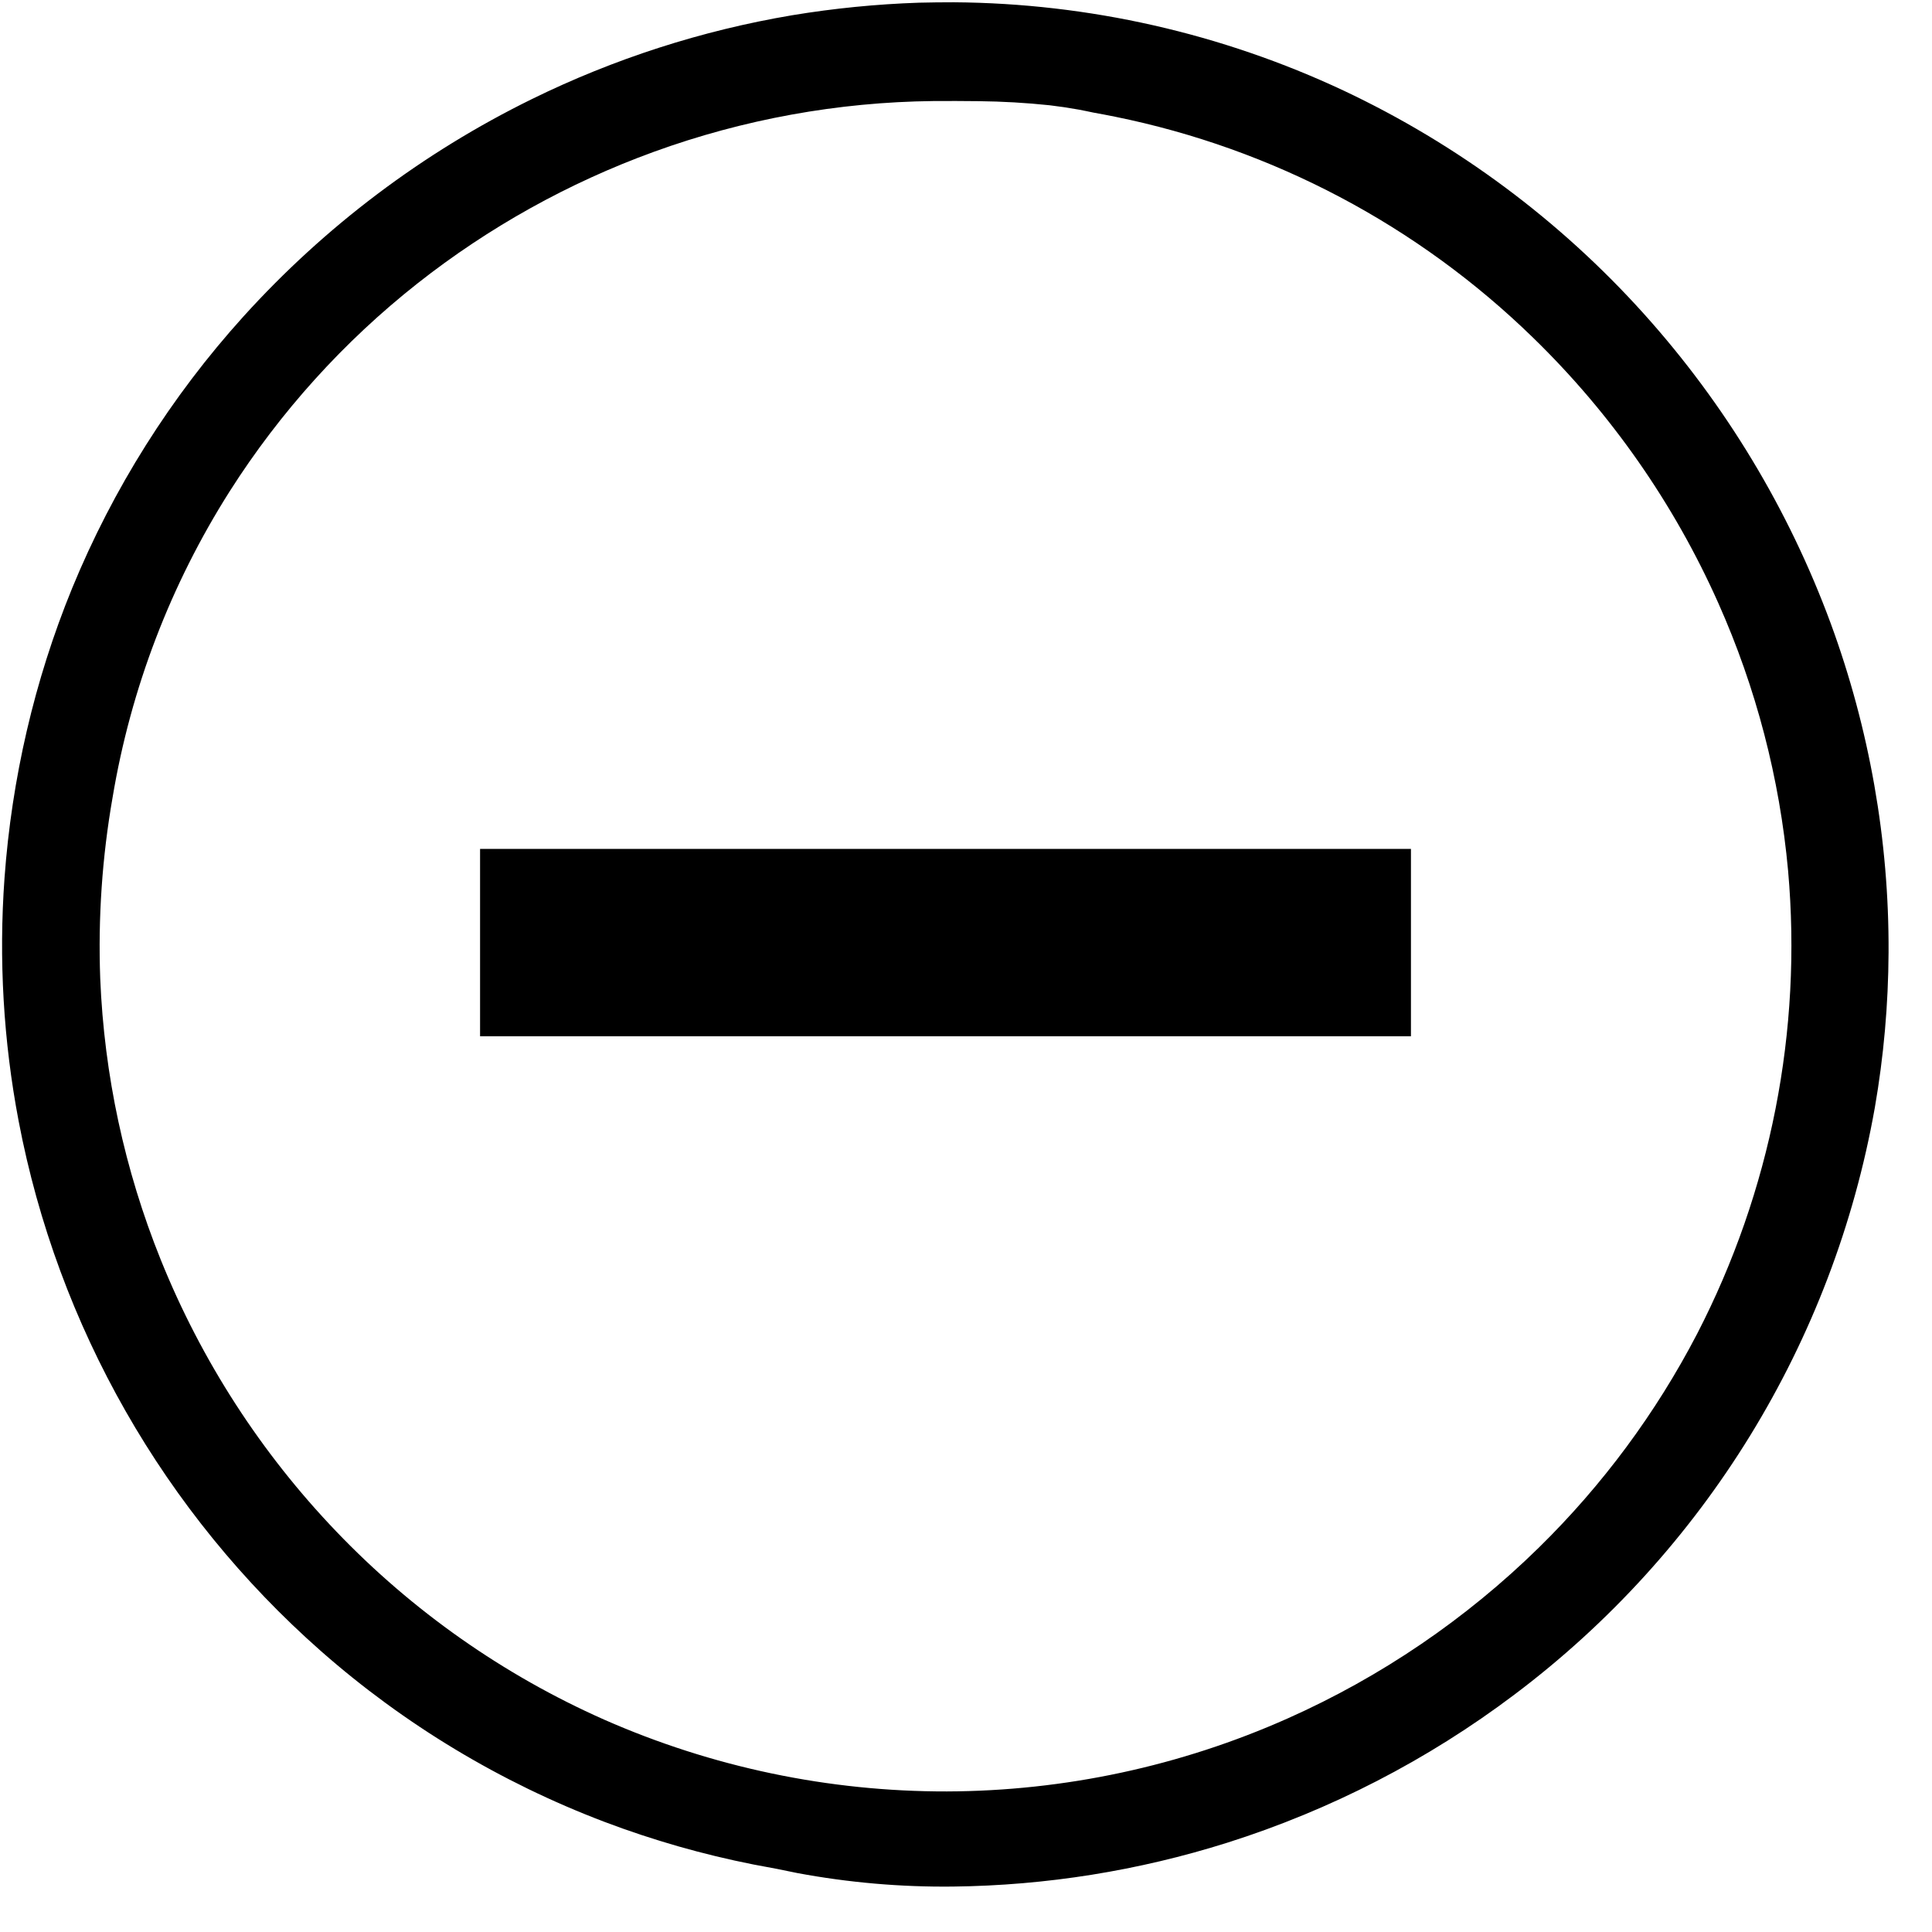
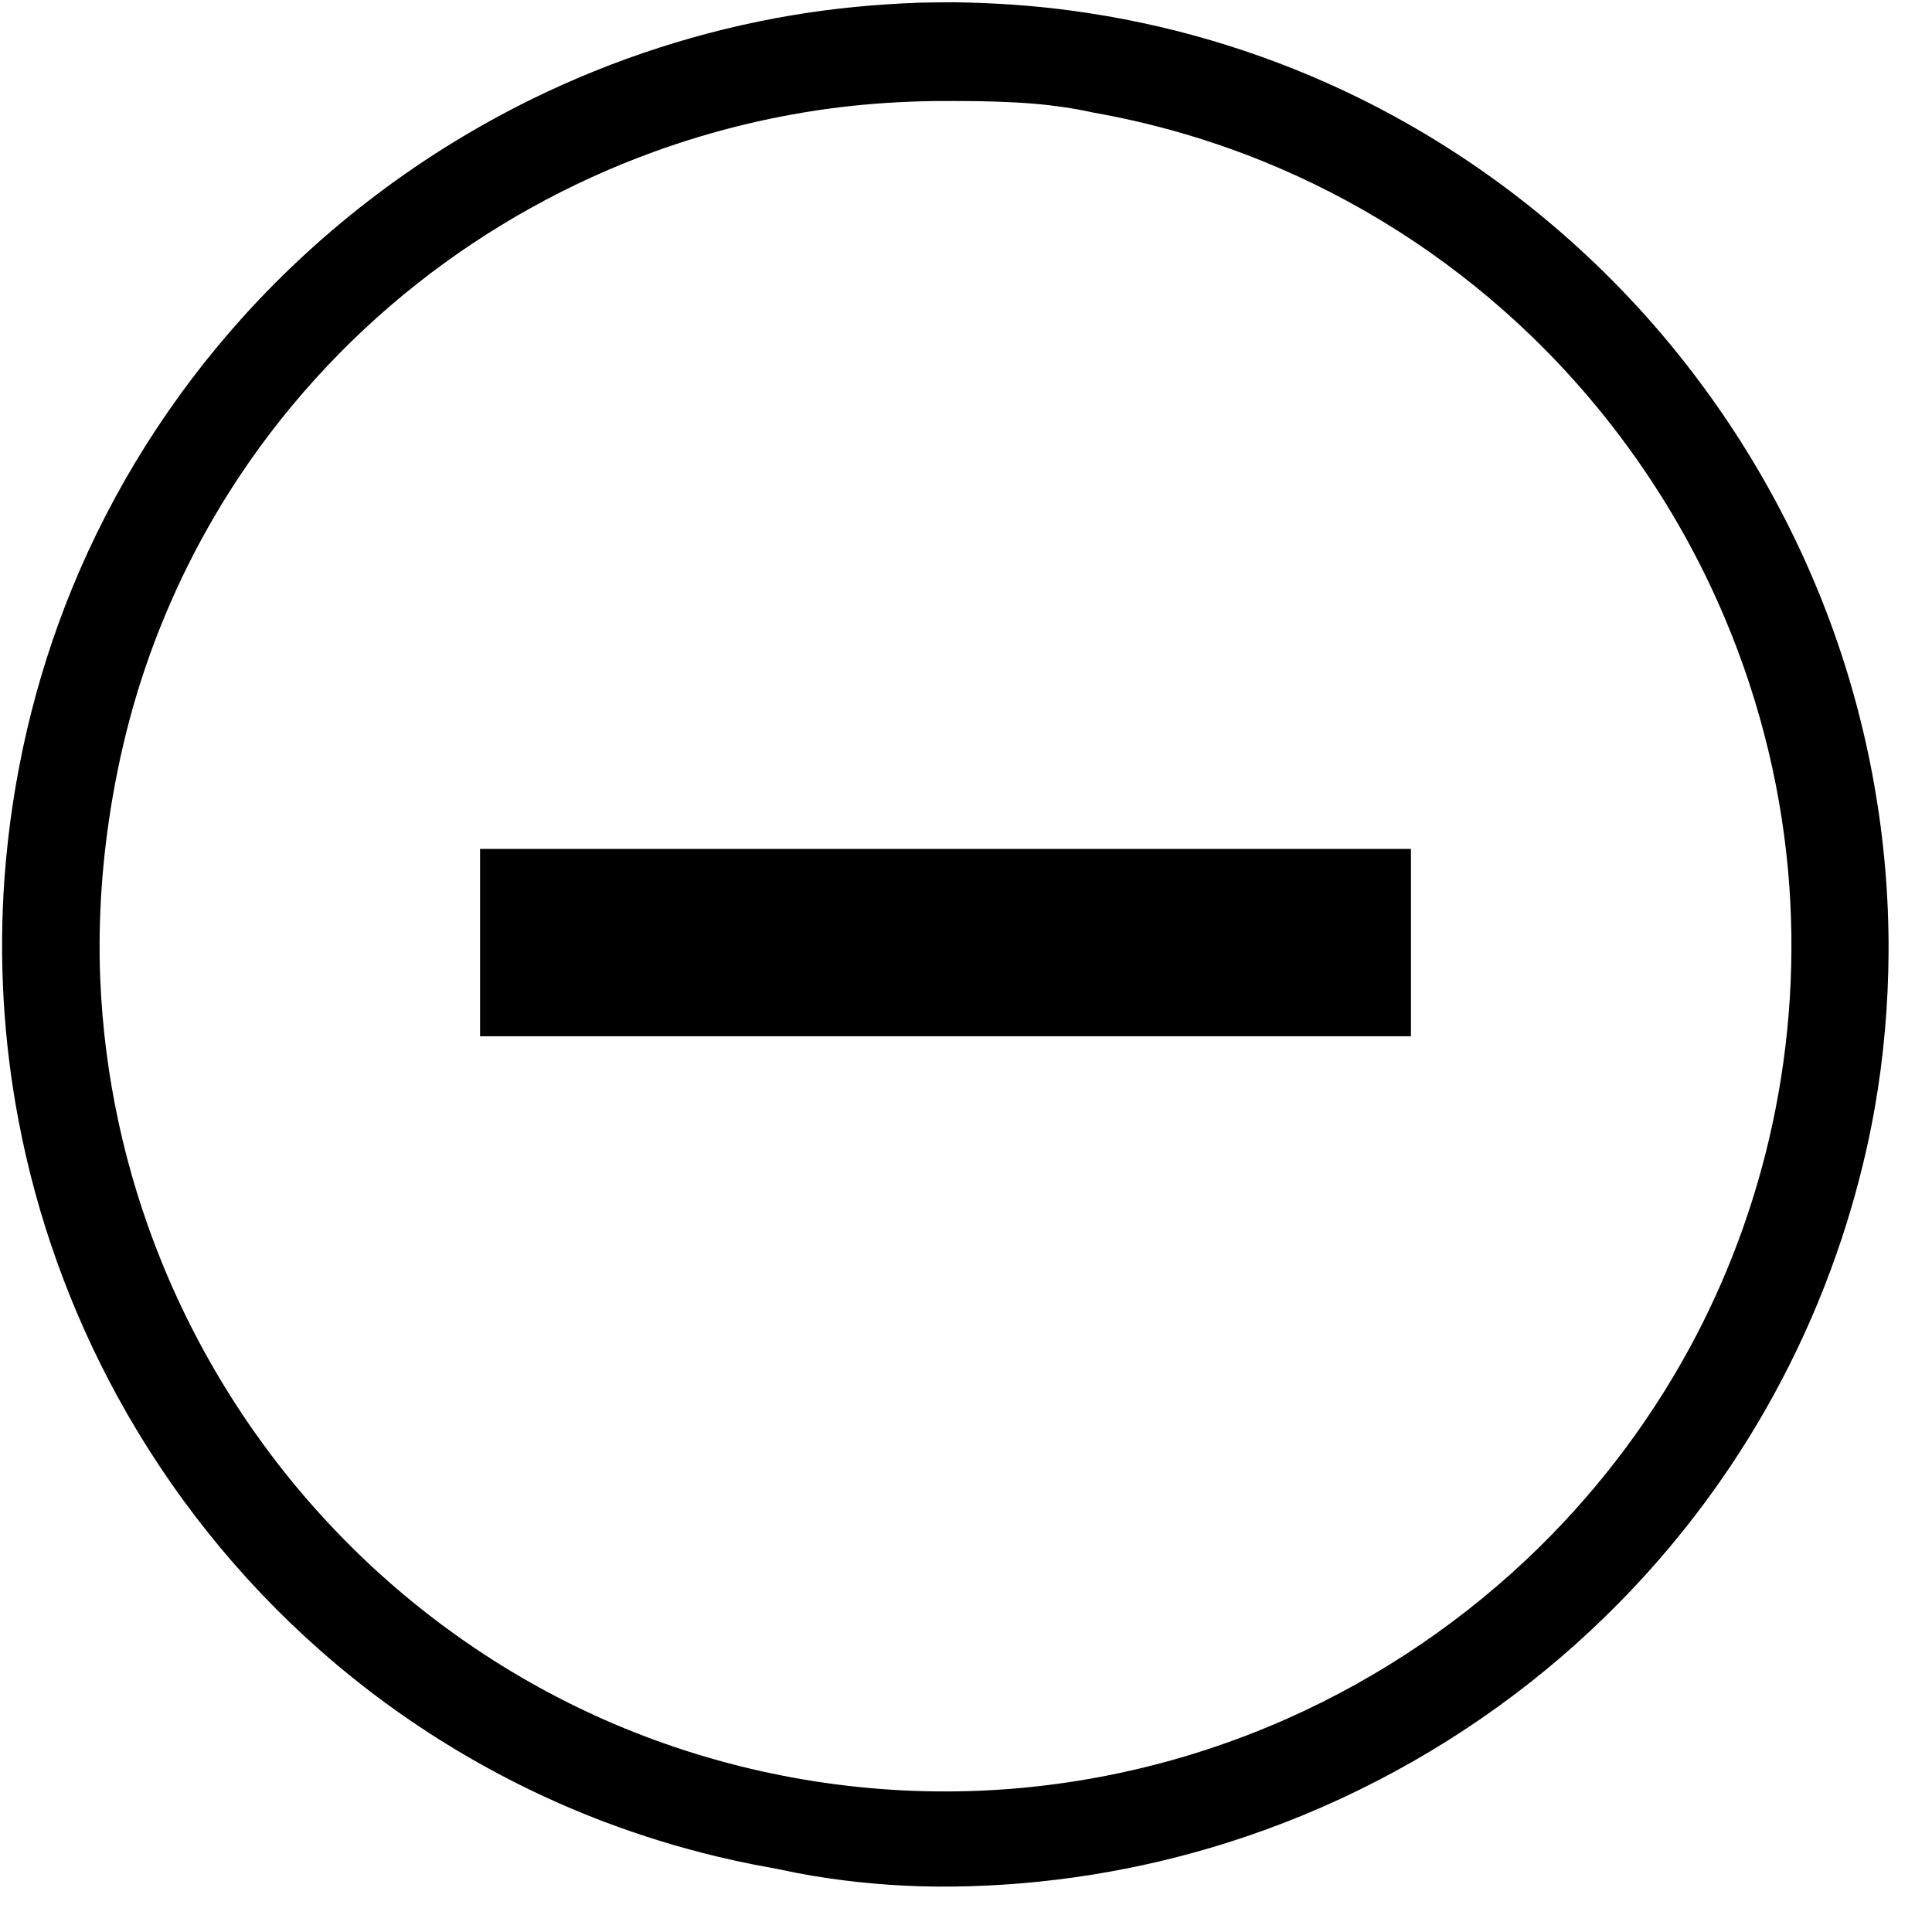
<svg xmlns="http://www.w3.org/2000/svg" viewBox="0 0 33 33" fill-rule="evenodd" clip-rule="evenodd" stroke-linejoin="round" stroke-miterlimit="1.414">
  <g fill="currentColor" fill-rule="nonzero">
-     <path d="M8.2 14.5h15.9v3.2H8.2z" />
-     <path d="M16.294.039a15.935 15.935 0 0 1 6.653 1.507 16.175 16.175 0 0 1 5.136 3.819 16.383 16.383 0 0 1 3.187 5.283c.66 1.796.998 3.707.988 5.621a15.943 15.943 0 0 1-.235 2.653 16.054 16.054 0 0 1-6.161 10.027 16.32 16.32 0 0 1-4.9 2.526 16.179 16.179 0 0 1-4.683.749 13.679 13.679 0 0 1-2.661-.231c-.114-.022-.228-.048-.342-.07-.135-.027-.271-.049-.406-.076a15.92 15.92 0 0 1-2.542-.727A15.836 15.836 0 0 1 5.48 28.2a16.083 16.083 0 0 1-5.162-9.053 16.033 16.033 0 0 1-.241-4.149c.123-1.696.51-3.374 1.154-4.948a15.976 15.976 0 0 1 2.926-4.643 16.378 16.378 0 0 1 4.927-3.714A16.203 16.203 0 0 1 13.527.261a16.74 16.74 0 0 1 2.167-.215c.2-.005.4-.007.6-.007zm-.354 1.687a14.453 14.453 0 0 0-4.774.868A14.562 14.562 0 0 0 7.132 4.84a14.288 14.288 0 0 0-3.208 3.551 14.097 14.097 0 0 0-2.001 5.23 14.76 14.76 0 0 0-.211 3.092 14.42 14.42 0 0 0 1.034 4.805 14.6 14.6 0 0 0 2.999 4.642 14.425 14.425 0 0 0 4.573 3.212 14.448 14.448 0 0 0 5.855 1.227 14.423 14.423 0 0 0 5.826-1.249 14.624 14.624 0 0 0 4.286-2.916 14.454 14.454 0 0 0 2.702-3.649 14.458 14.458 0 0 0 1.555-7.912 14.447 14.447 0 0 0-1.192-4.572 14.626 14.626 0 0 0-3.163-4.532 14.304 14.304 0 0 0-7.144-3.776c-.183-.038-.184-.035-.367-.07-.084-.017-.167-.036-.252-.051a8.115 8.115 0 0 0-.496-.074 12.9 12.9 0 0 0-1.213-.07 40.043 40.043 0 0 0-.775-.002z" />
+     <path d="M8.2 14.5H24.1V17.7H8.2z" />
+     <path d="M16.294,0.039c0.675,0.009 1.349,0.053 2.018,0.144c1.603,0.216 3.171,0.676 4.635,1.363c1.946,0.913 3.699,2.222 5.136,3.819c1.384,1.539 2.472,3.34 3.187,5.283c0.66,1.796 0.998,3.707 0.988,5.621c-0.005,0.888 -0.082,1.778 -0.235,2.653c-0.117,0.666 -0.28,1.325 -0.481,1.971c-0.46,1.476 -1.133,2.883 -1.995,4.167c-1,1.49 -2.252,2.809 -3.685,3.889c-1.475,1.112 -3.139,1.97 -4.9,2.526c-1.513,0.478 -3.096,0.731 -4.683,0.749c-0.712,0.008 -1.425,-0.039 -2.13,-0.142c-0.178,-0.026 -0.354,-0.055 -0.531,-0.089c-0.114,-0.022 -0.228,-0.048 -0.342,-0.07c-0.135,-0.027 -0.271,-0.049 -0.406,-0.076c-0.202,-0.04 -0.404,-0.084 -0.605,-0.132c-0.657,-0.157 -1.305,-0.356 -1.937,-0.595c-1.775,-0.672 -3.424,-1.666 -4.848,-2.92c-1.397,-1.229 -2.575,-2.704 -3.468,-4.336c-0.806,-1.471 -1.381,-3.069 -1.694,-4.717c-0.26,-1.365 -0.341,-2.763 -0.241,-4.149c0.123,-1.696 0.51,-3.374 1.154,-4.948c0.697,-1.702 1.693,-3.278 2.926,-4.643c1.387,-1.536 3.069,-2.802 4.927,-3.714c1.402,-0.688 2.903,-1.173 4.443,-1.432c0.717,-0.121 1.44,-0.188 2.167,-0.215c0.2,-0.005 0.4,-0.007 0.6,-0.007Zm-0.354,1.687c-0.53,0.009 -1.059,0.041 -1.586,0.105c-1.087,0.132 -2.158,0.389 -3.188,0.763c-1.453,0.528 -2.82,1.289 -4.034,2.246c-1.258,0.993 -2.349,2.197 -3.208,3.551c-0.683,1.077 -1.218,2.245 -1.587,3.465c-0.175,0.579 -0.311,1.169 -0.414,1.765c-0.176,1.021 -0.252,2.056 -0.211,3.092c0.066,1.646 0.418,3.277 1.034,4.805c0.692,1.72 1.716,3.304 2.999,4.642c1.297,1.355 2.857,2.453 4.573,3.212c1.838,0.812 3.846,1.232 5.855,1.227c2.003,-0.004 3.997,-0.434 5.826,-1.249c1.588,-0.707 3.046,-1.699 4.286,-2.916c1.085,-1.065 2.002,-2.3 2.702,-3.649c0.582,-1.123 1.014,-2.324 1.282,-3.56c0.31,-1.426 0.403,-2.898 0.273,-4.352c-0.142,-1.576 -0.548,-3.126 -1.192,-4.572c-0.754,-1.694 -1.833,-3.24 -3.163,-4.532c-1.263,-1.227 -2.749,-2.22 -4.369,-2.912c-0.666,-0.285 -1.354,-0.518 -2.056,-0.699c-0.238,-0.061 -0.478,-0.116 -0.719,-0.165c-0.183,-0.038 -0.184,-0.035 -0.367,-0.07c-0.084,-0.017 -0.167,-0.036 -0.252,-0.051c-0.164,-0.03 -0.329,-0.054 -0.496,-0.074c-0.402,-0.046 -0.807,-0.062 -1.213,-0.07c-0.258,-0.003 -0.517,-0.004 -0.775,-0.002Z" />
  </g>
</svg>
